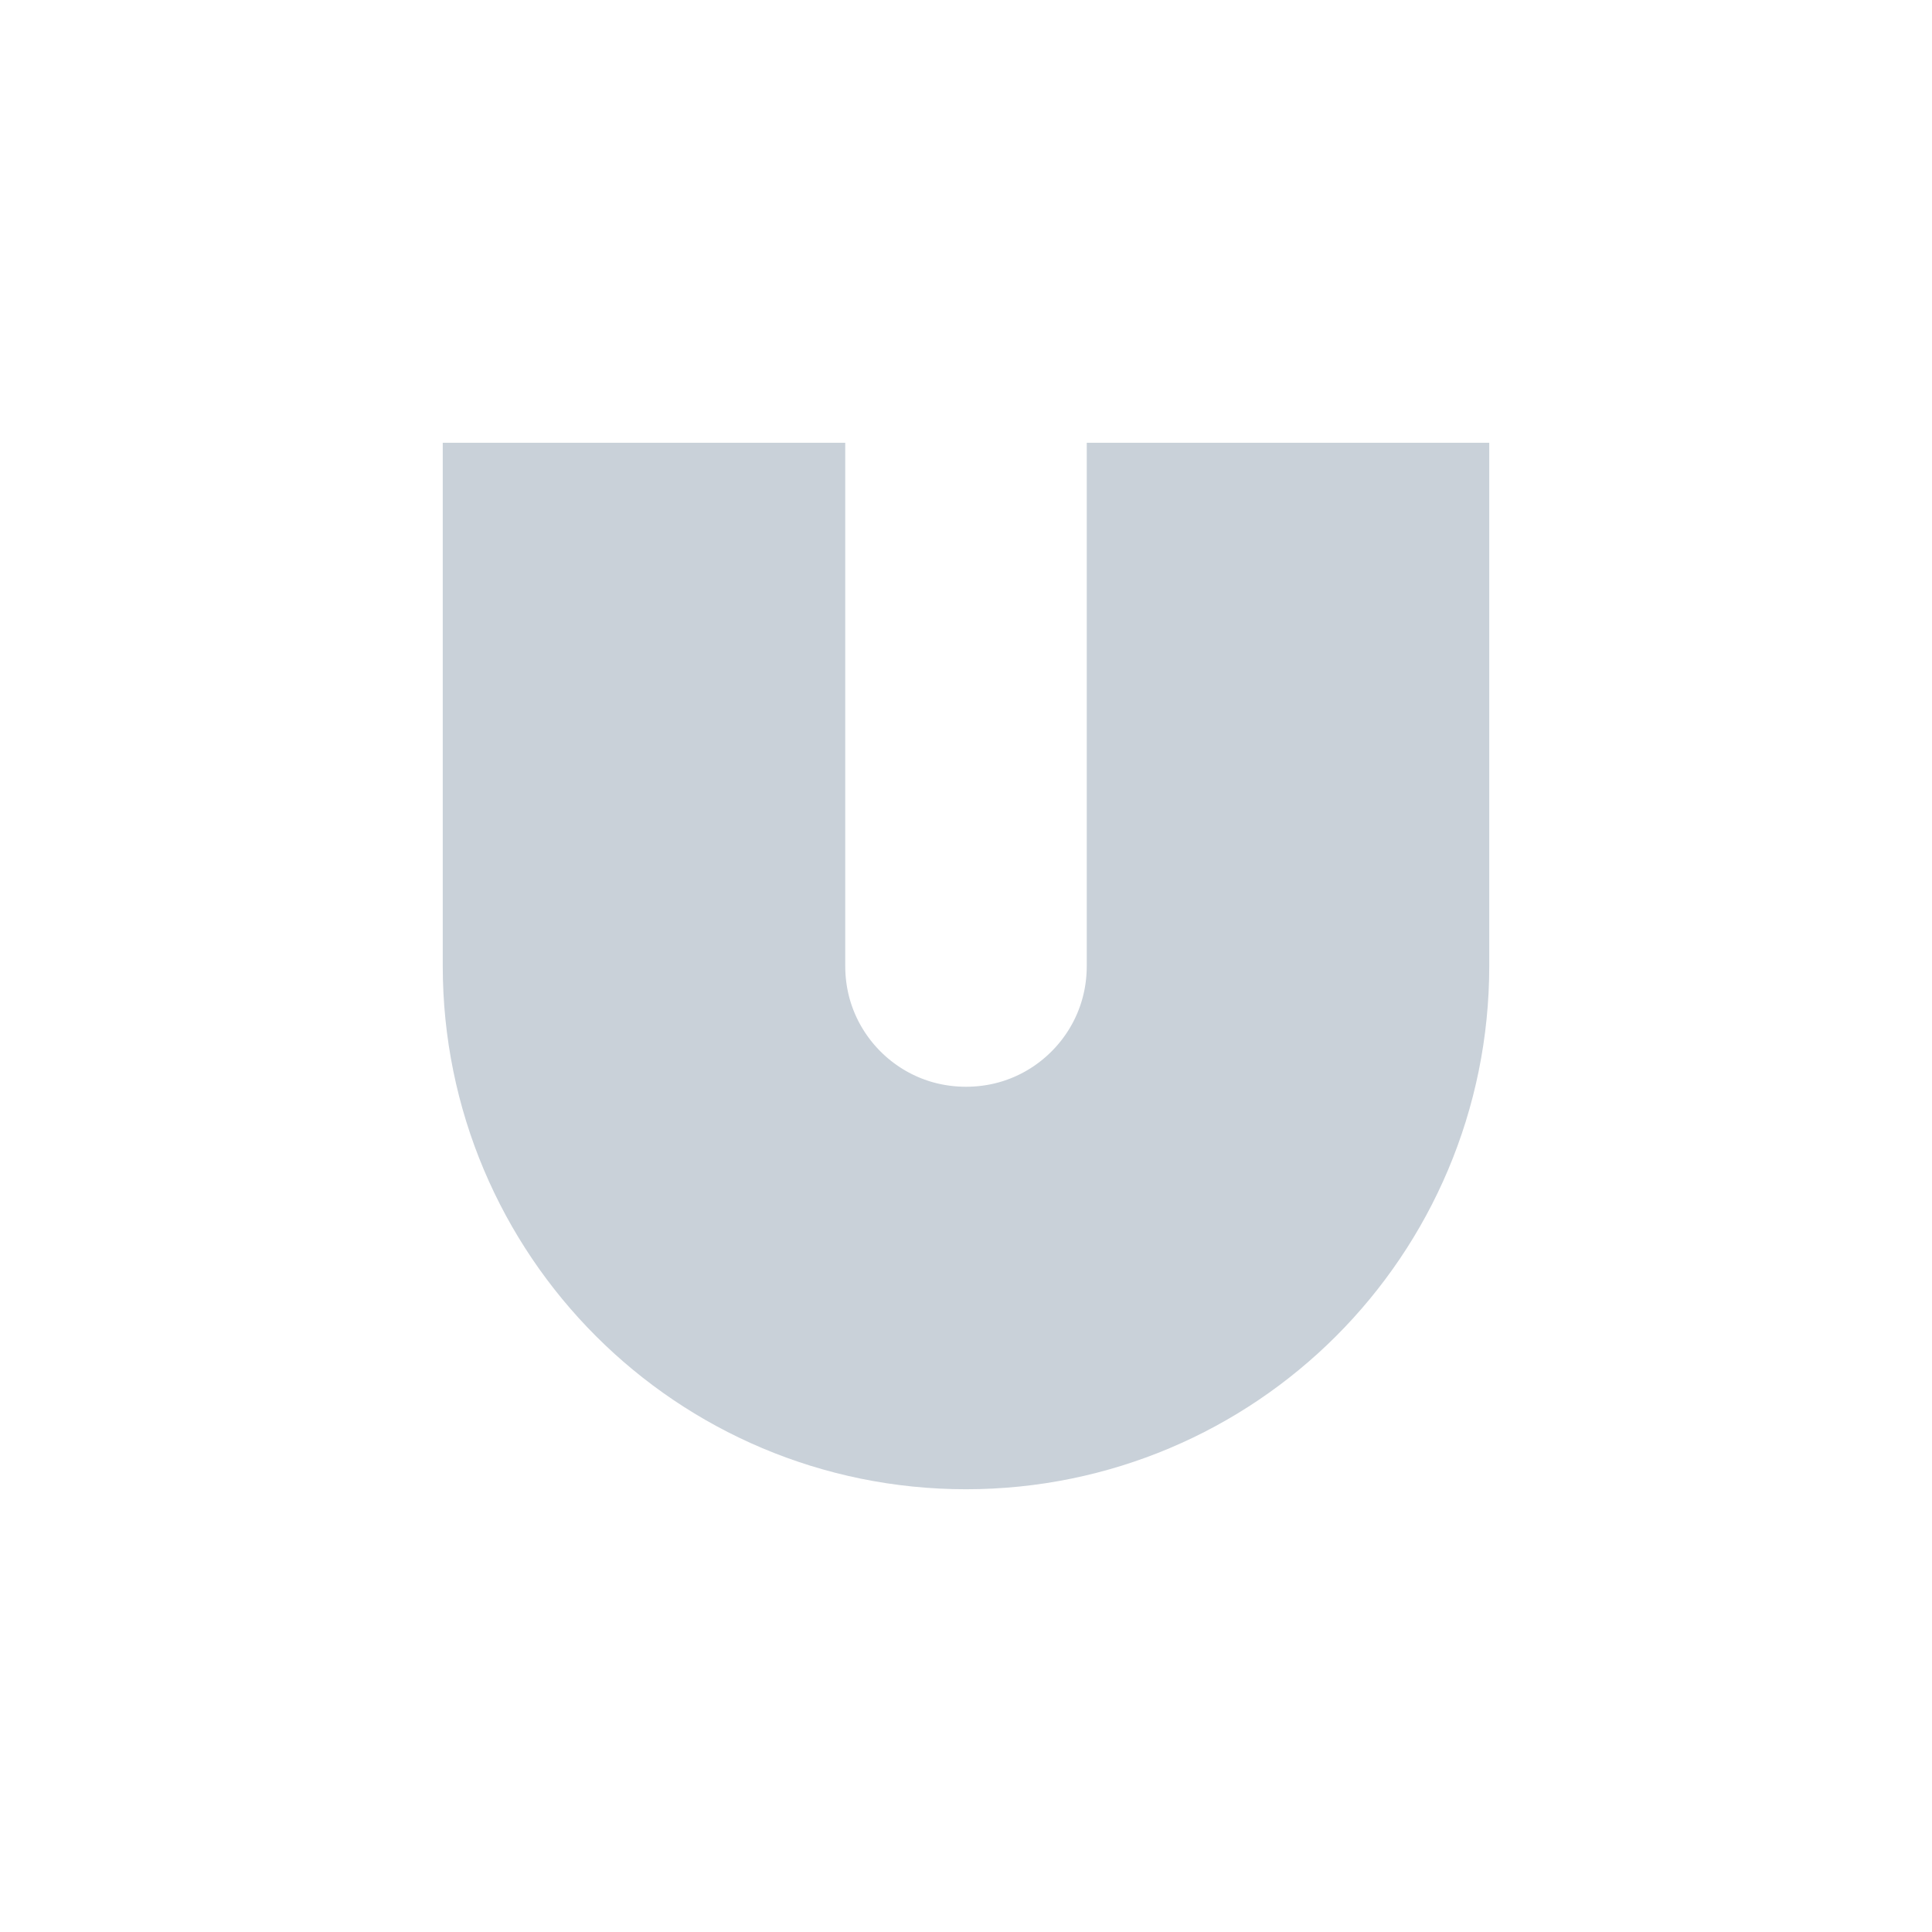
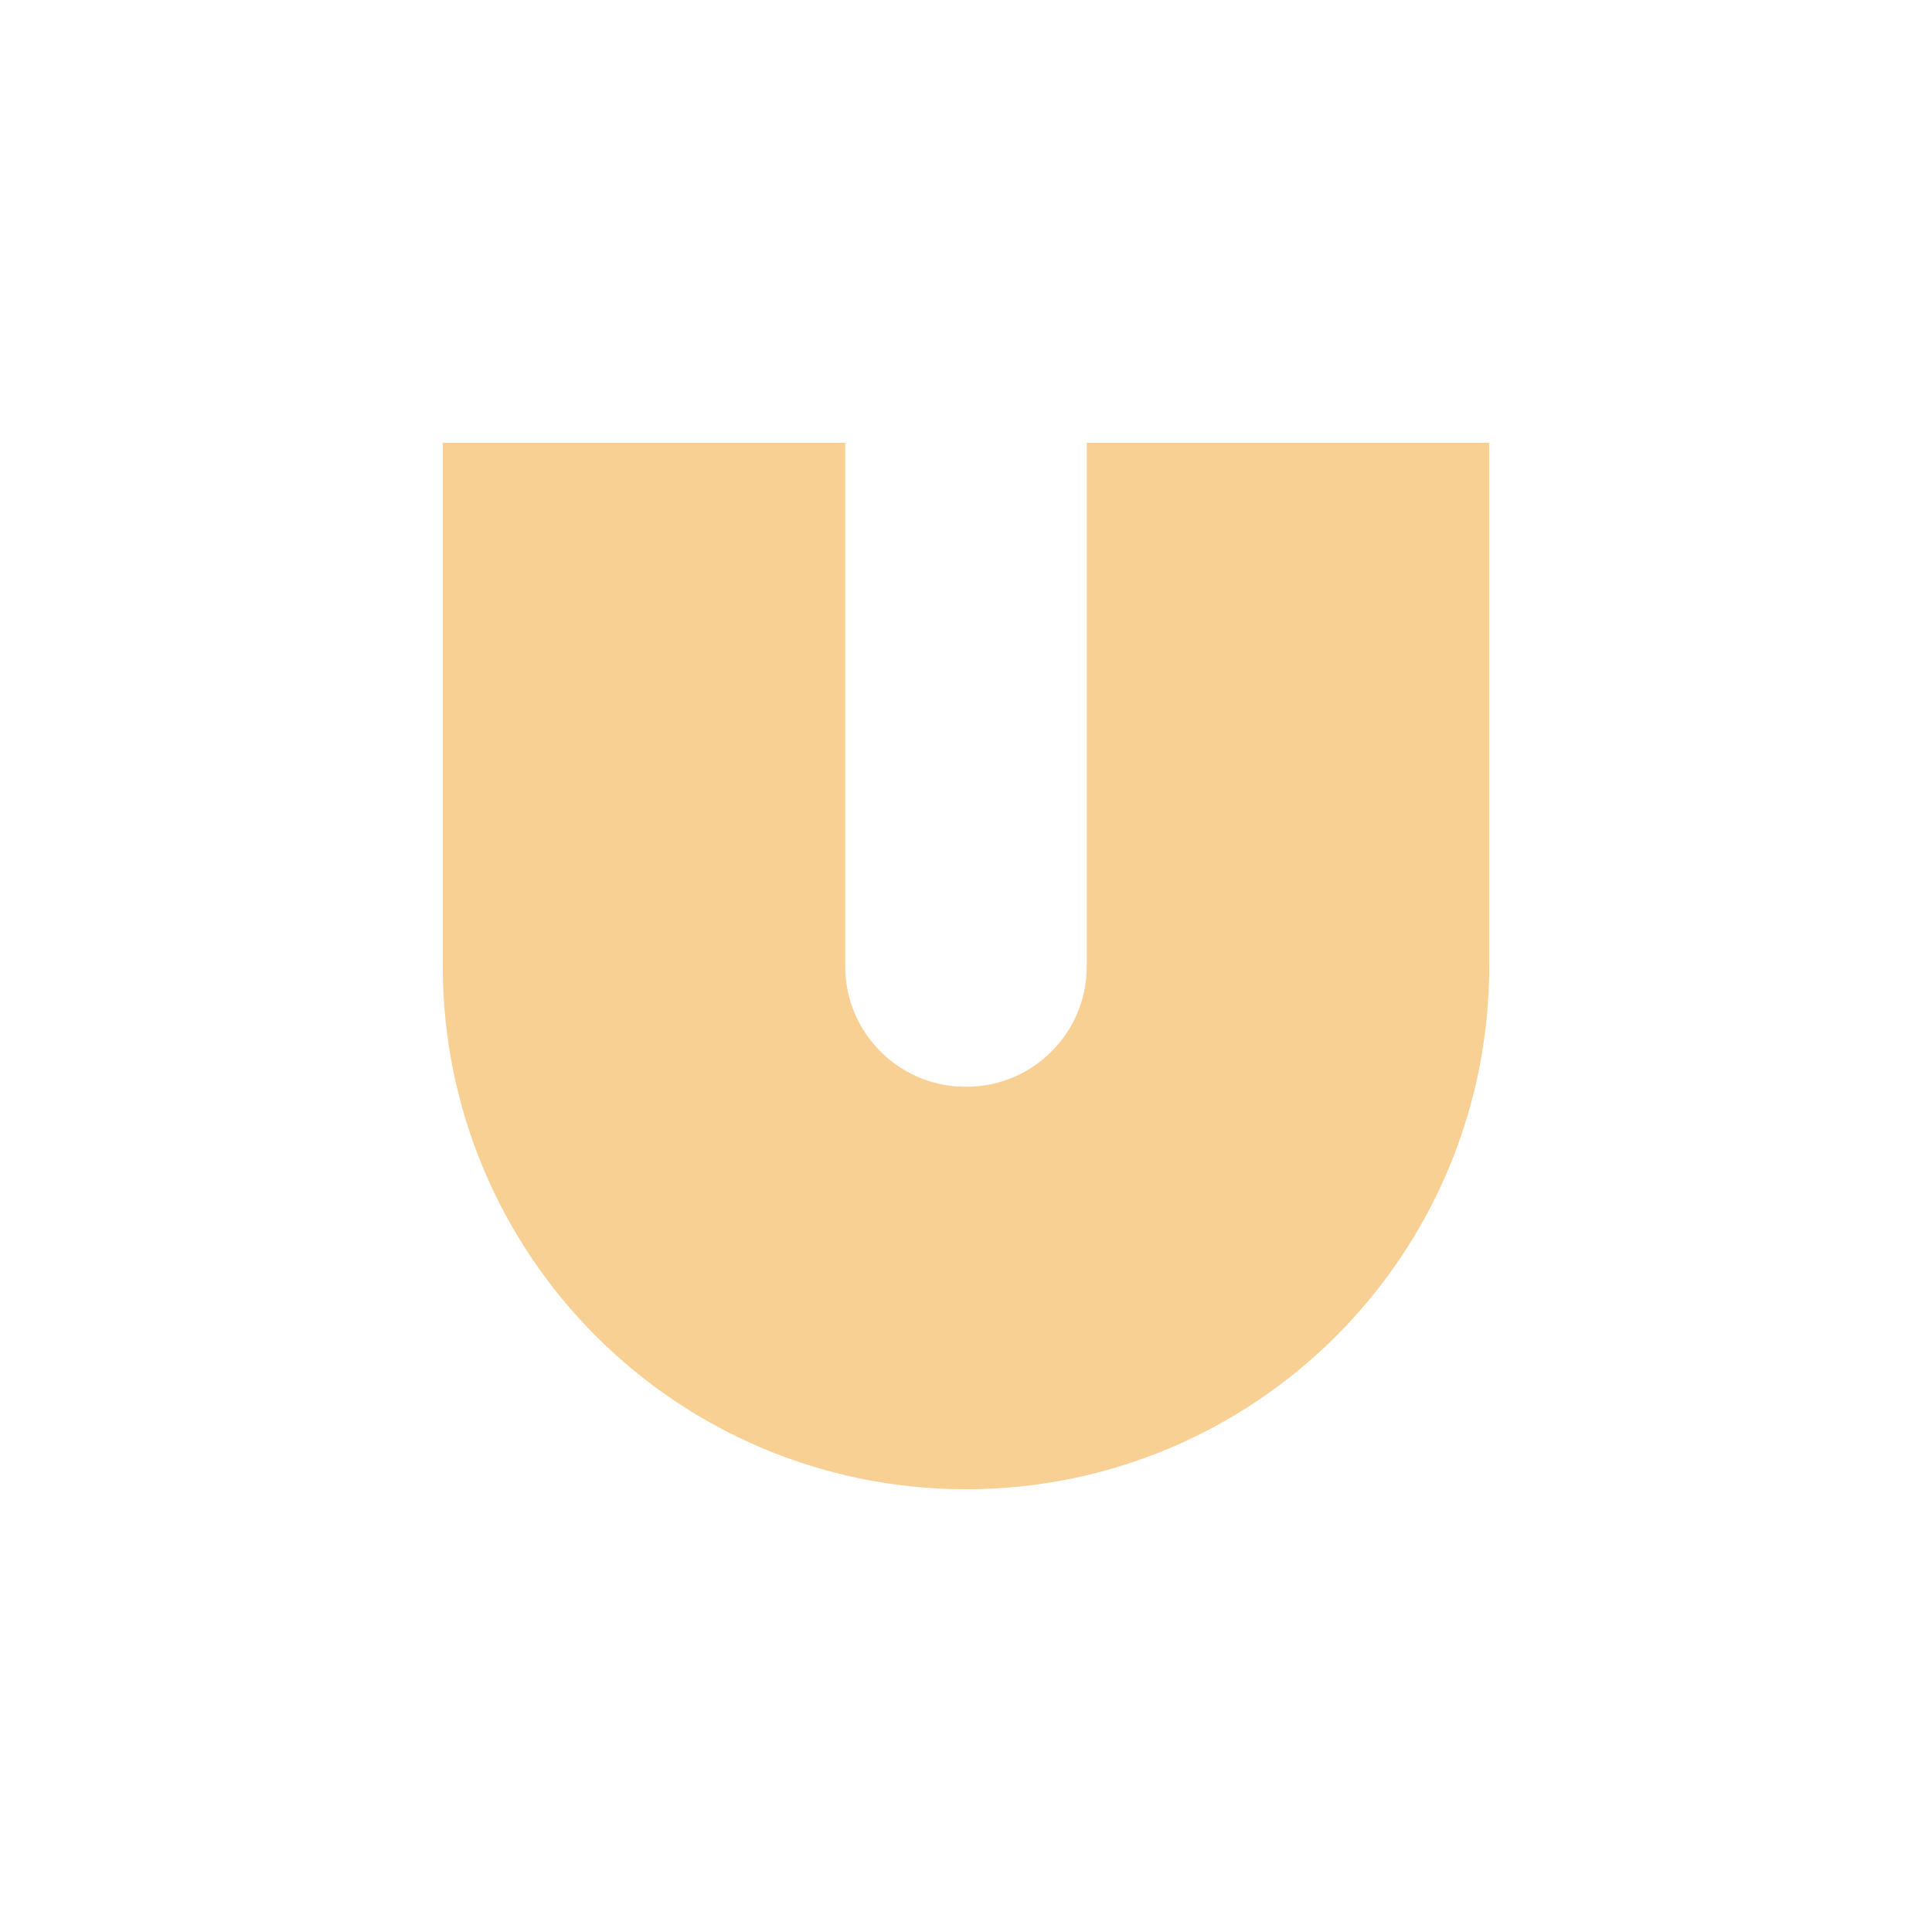
<svg xmlns="http://www.w3.org/2000/svg" viewBox="0 0 192 192">
  <style type="text/css">
    path {
      fill: none;
-       stroke: #C9D1D9;
+       stroke: #F9D094;
      stroke-width: 40;
      stroke-linecap: square
    }
  </style>
  <path d="M128,64v32c0,17.7-14.3,32-32,32h0c-17.7,0-32-14.3-32-32V64" />
</svg>
